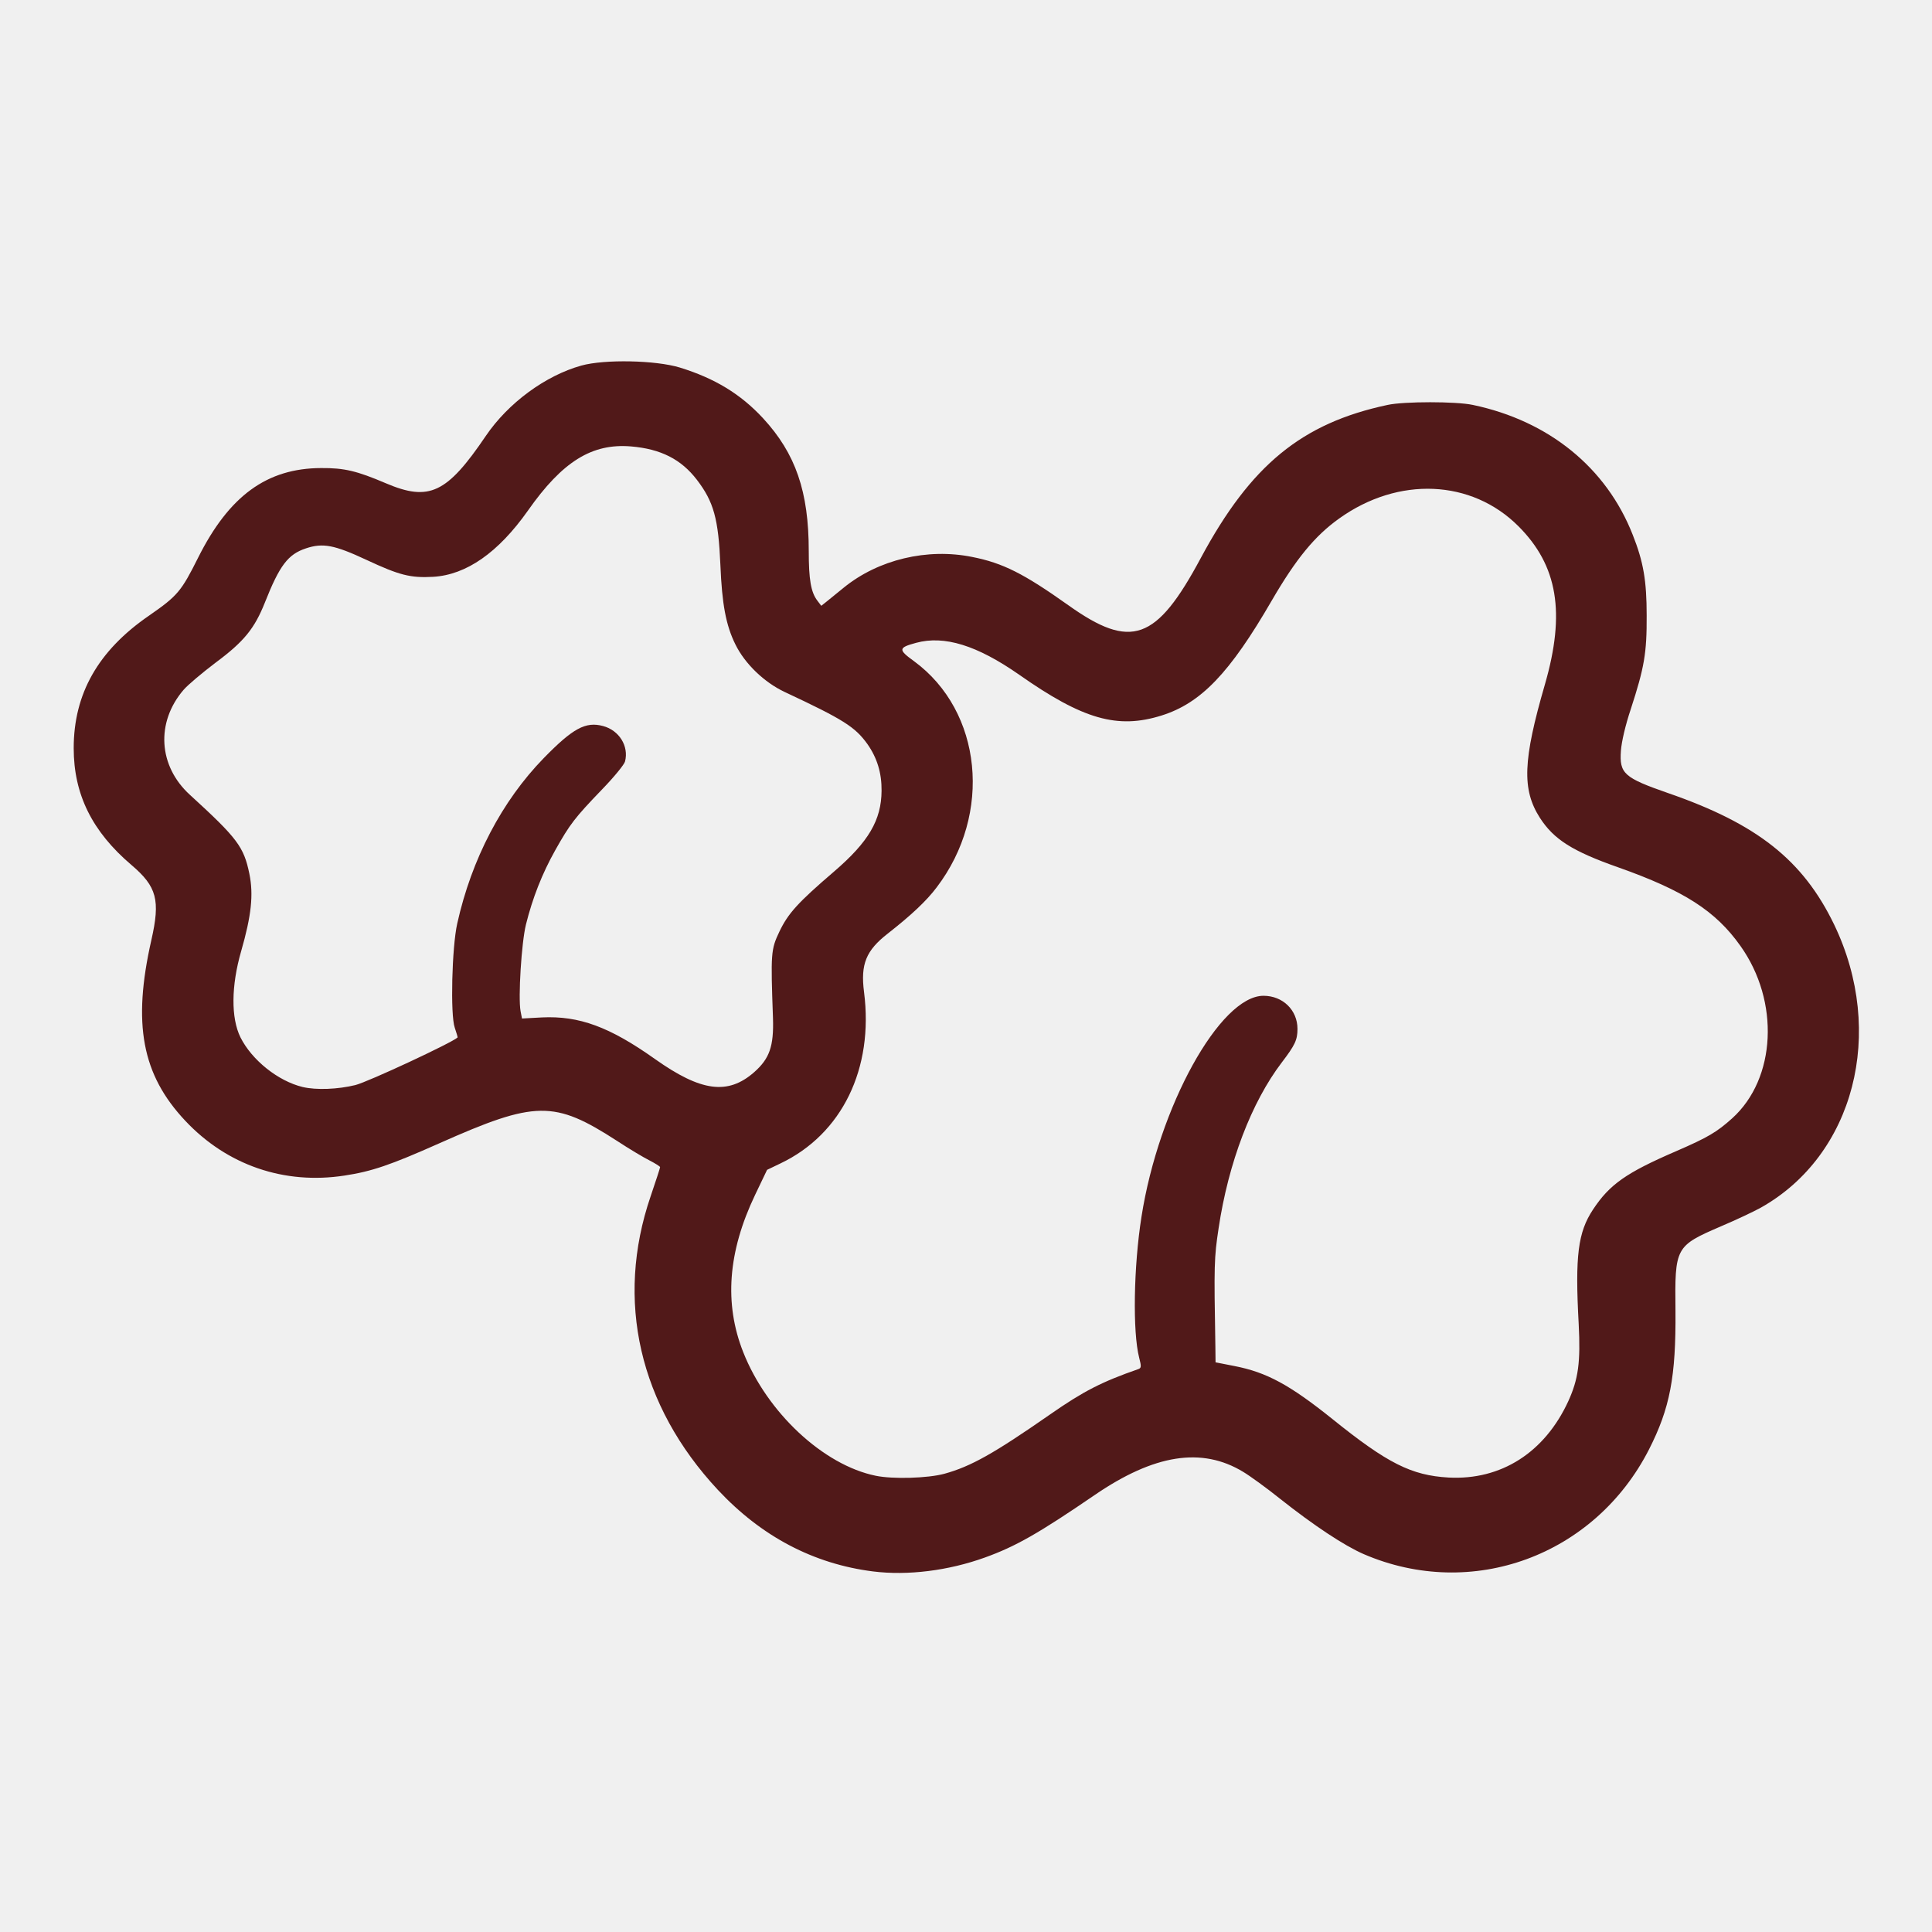
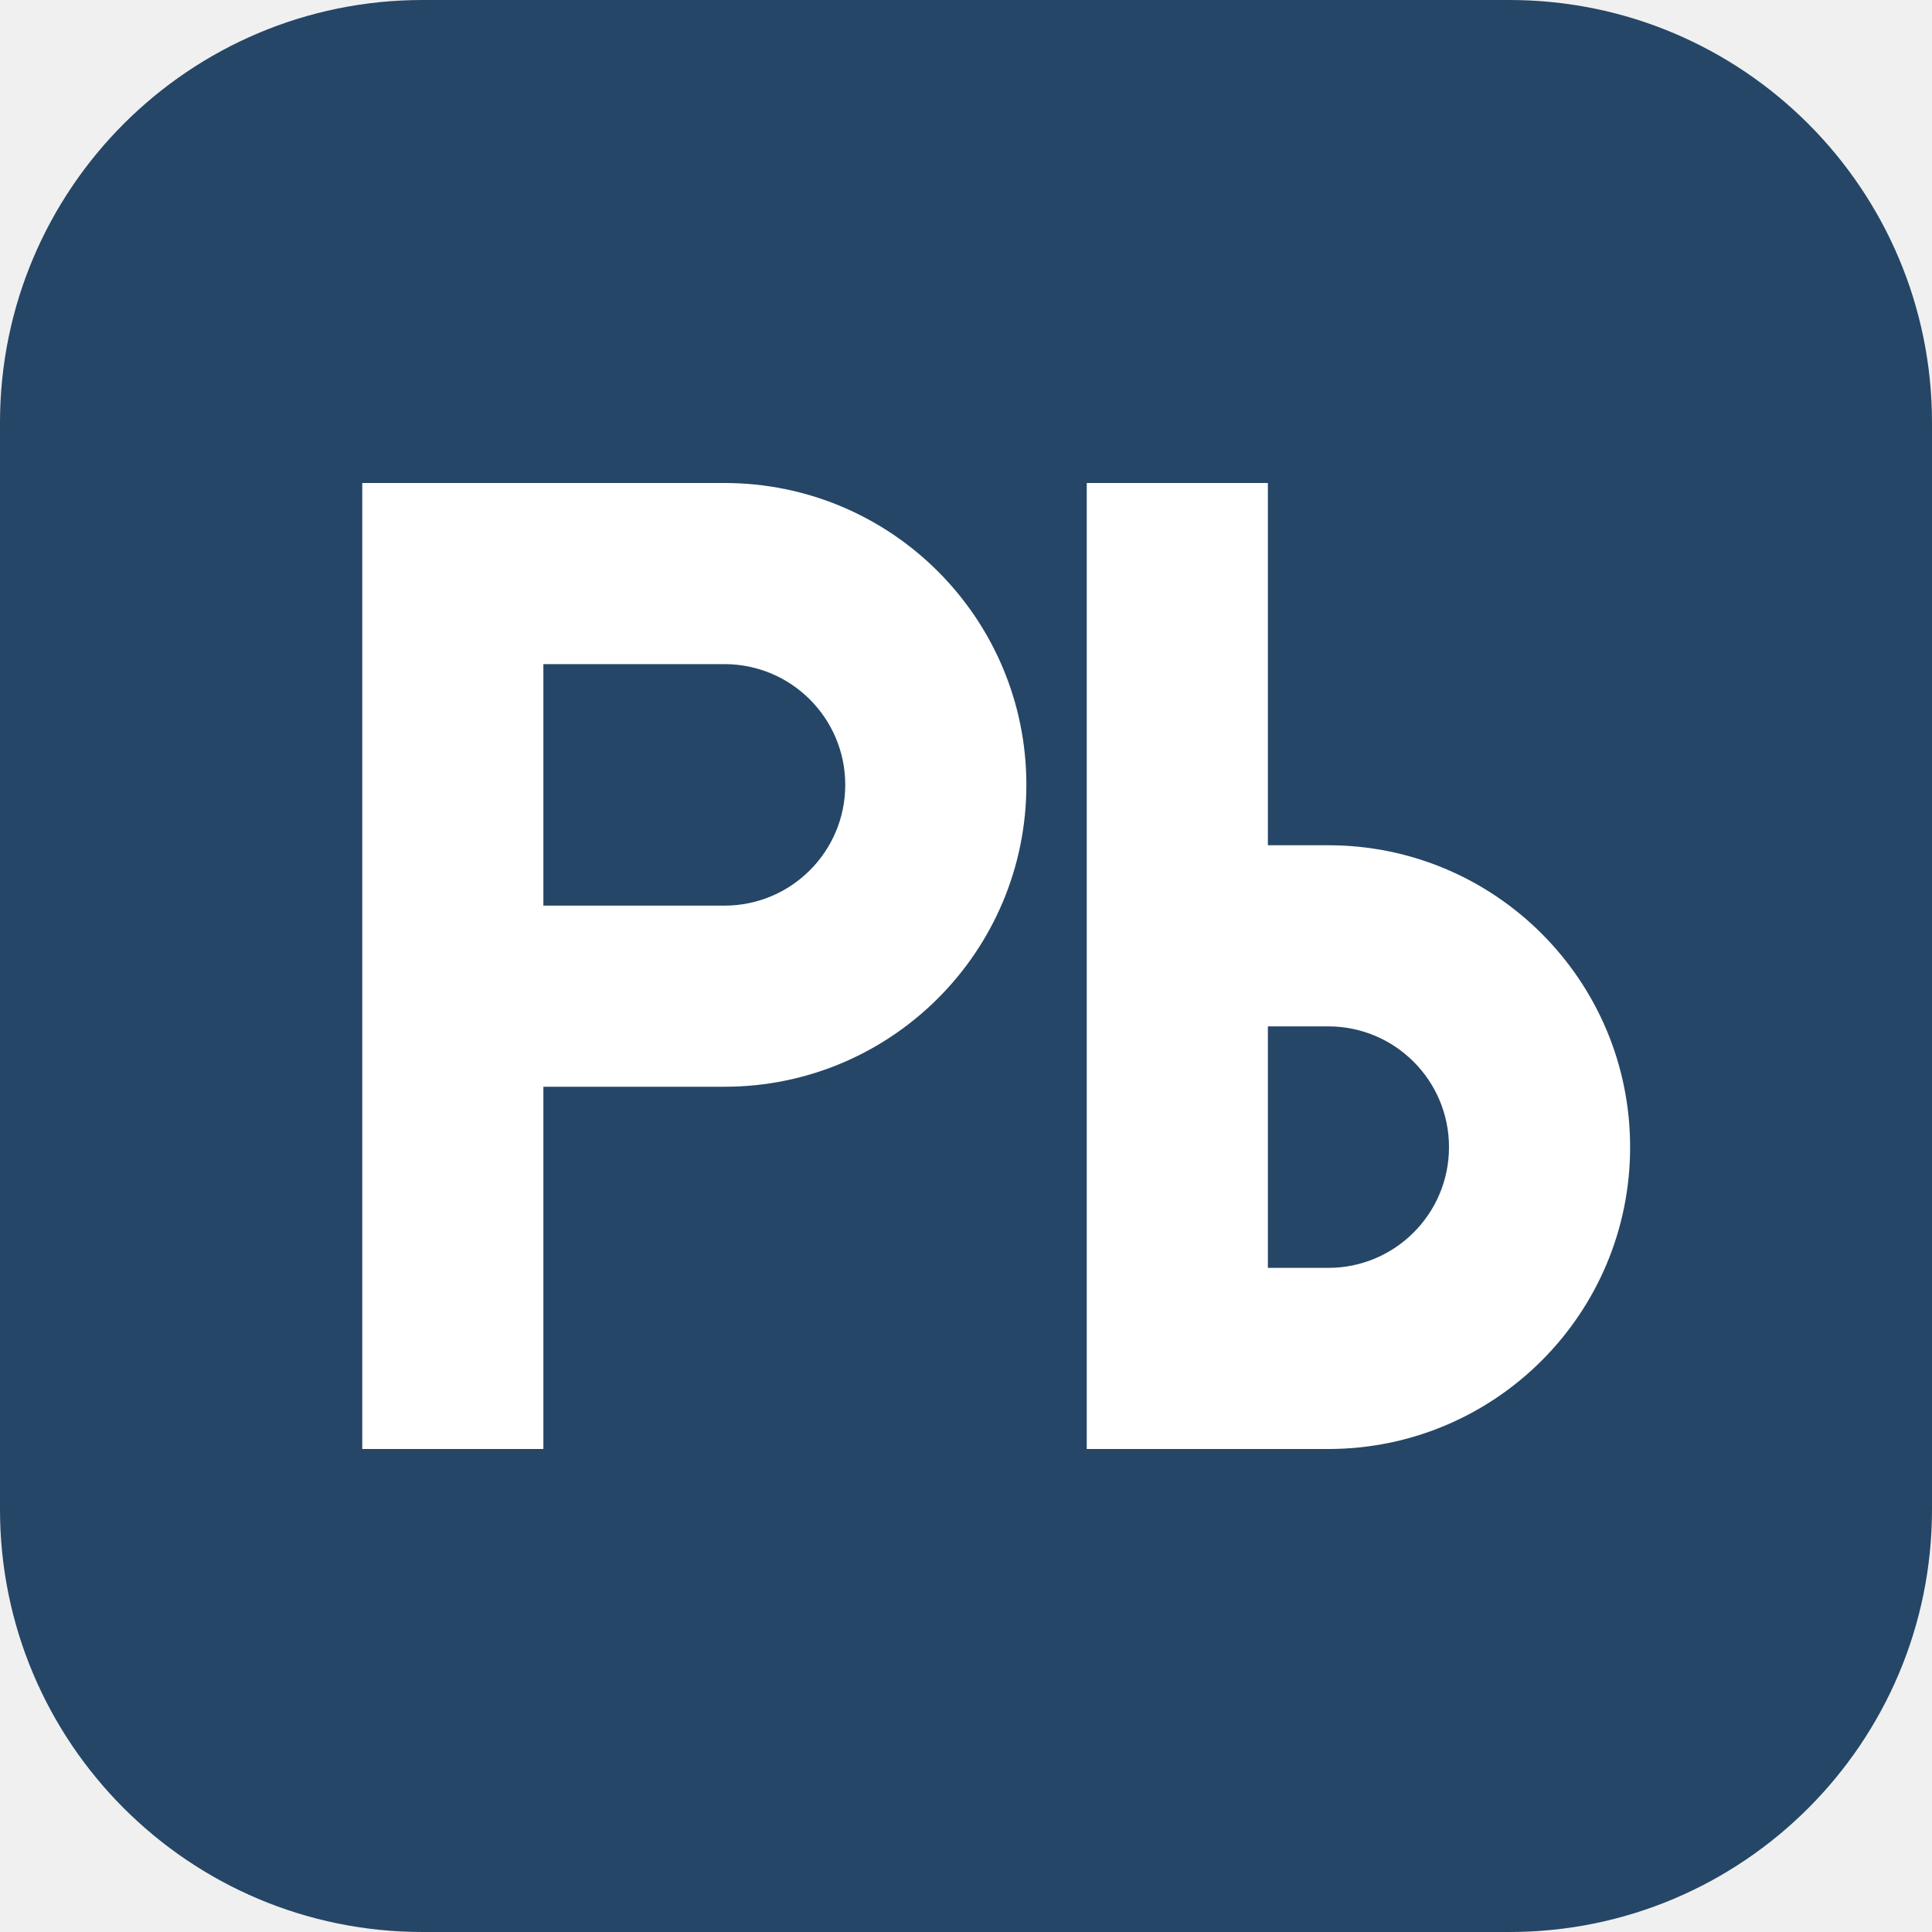
- <svg xmlns="http://www.w3.org/2000/svg" viewBox="0 -160.35 1080 1080">
-   <style>path{fill:#511919}@media(prefers-color-scheme:dark){path{fill:#e2a096}}</style>
-   <path fill="#511919" fill-rule="evenodd" d="M488.1 718.1C454.8 713.9 425.7 698.6 401.3 672.5C357.3 625.3 343.8 566.6 363.7 508.4C366.6 499.9 369 492.5 369 492.1C369 491.7 366.3 490 363 488.3C359.8 486.7 351.6 481.8 344.9 477.4C309.8 454.7 299.4 454.8 245.5 478.8C218.3 490.9 207.8 494.5 192.6 496.8C158.9 502 126.9 491 103.6 466.2C79.3 440.4 74 412 84.6 365.2C89.7 342.8 87.7 335.3 73.5 323.2C51.5 304.5 41.2 283.7 41.2 257.9C41.2 227.5 54.8 203.4 83.3 183.8C99.3 172.7 101.3 170.3 110.8 151.3C128.1 116.8 149.2 101.4 179.5 101.3C192.5 101.2 199.5 102.9 215.7 109.8C239.9 120.1 249.8 115.5 271.6 83.3C284.1 64.9 304.9 49.6 325 44C338 40.4 366.5 41 380 45.1C399.5 51.1 414 59.9 426.5 73.4C444.8 93.2 452.1 114.5 452.1 147.7C452.1 163.6 453.3 170.7 456.9 175.4L459.1 178.3L462 176C463.6 174.7 467.9 171.2 471.6 168.2C491 152.4 518.4 145.9 543.5 151C560.7 154.4 572.3 160.3 597.1 177.9C632.3 203 646.4 198 671.3 151.5C699.2 99.6 727.7 76.2 775.7 66C784.9 64 814 64 823.3 66C865.8 74.9 898 101.1 912.7 138.6C918.7 153.7 920.5 164.3 920.5 183.7C920.6 204.7 919.2 212.8 911.6 236.1C908.6 245.1 906.5 254.1 906.1 259.3C905.2 272.1 907.8 274.4 932.5 283C982.3 300.2 1007.9 320.5 1025.3 356.5C1054.3 416.8 1036.5 485.5 984.2 514.8C980.6 516.8 970.7 521.5 962.2 525.1C936.5 536.2 936.2 536.7 936.6 572.4C936.9 609.3 933.5 626.9 921.8 649.9C891.4 709.4 822.8 734.5 762.3 708.4C751.3 703.6 734.3 692.3 715.6 677.5C708 671.4 698.6 664.6 694.9 662.4C671.8 648.4 645.2 652.6 611.9 675.4C580.6 696.8 567.8 704.1 550.6 710.3C530.1 717.7 507.4 720.5 488.1 718.1ZM527.9 663.5C542.8 659.4 555.7 652.1 586.9 630.4C605.7 617.3 615.9 612.1 636.3 605C638 604.4 638.1 603.6 636.8 598.6C633.1 584.2 633.7 547.7 638.1 519.8C647.7 458.4 682 396.3 706.3 396.3C717.1 396.3 725.3 404.3 725.3 414.8C725.3 421 723.9 423.9 716.5 433.6C699.6 455.8 686.7 489.5 681.2 526.3C678.7 542.8 678.6 546.6 679.4 592.3L679.5 601.2L690.2 603.3C708.1 606.8 721 613.8 744.7 632.8C775.6 657.7 789 664.4 809.7 665.6C839.1 667.2 863.5 651.6 876.7 622.9C882.3 610.6 883.6 601.1 882.5 579.8C880.4 541.6 882.1 528.5 890.5 515.8C899.8 501.7 909.1 495.2 936.9 483.2C954.9 475.4 959.7 472.5 968.3 464.8C992.9 442.6 995 399.4 972.9 368.4C959 348.8 941.3 337.5 904.6 324.5C879 315.5 868.6 308.9 860.8 296.8C850.7 281 851.3 264.7 863.6 222.3C875.2 182.2 870.8 155.8 848.8 133.8C822.6 107.6 781.7 105.8 748.6 129.5C735 139.2 724.5 152 710.9 175.4C687.4 216 671.3 232.7 649.4 239.6C624.7 247.4 605.3 241.8 569.7 216.8C546.2 200.4 527.9 194.7 512.1 199C502.1 201.7 502 202.8 511 209.3C549.1 237.3 554.9 294.6 523.6 335.7C517.9 343.3 509.2 351.4 496.3 361.5C484.1 371 481 378.6 483 394.2C488.5 437 470.7 473.6 436.3 490L428.8 493.6L422.1 507.6C406.9 539.4 404.7 568.4 415.5 595.6C428.8 629.2 460.2 658.6 489.5 664.6C499.1 666.6 518.7 666 527.9 663.5ZM198.7 446.2C205.8 444.4 252.6 422.6 255.8 419.6C255.9 419.5 255.2 417 254.2 414.1C251.7 407 252.6 369.2 255.6 355.9C263.6 319.9 280.6 287.4 304 263.4C320.3 246.7 327.4 242.9 337.1 245.5C346.1 247.9 351.6 256.7 349.4 265.3C349 267 343.2 274.1 336.5 281C321.3 296.8 318.6 300.3 310.4 314.9C303.1 327.9 297.7 341.6 294 356.5C291.5 366.6 289.6 397.3 291 404.9L291.8 409L302.9 408.4C323.7 407.4 340.7 413.6 366.2 431.7C391.9 449.9 406.9 451.9 421.6 439C430.2 431.4 432.6 424.5 432.1 408.8C430.8 372.4 430.9 370.5 435.7 360.4C440.6 350.2 445.9 344.3 466.3 326.8C485.5 310.3 492.7 298.1 492.8 281.7C492.9 271.7 490.3 263.3 484.9 255.6C478 246 471.6 241.9 438.7 226.5C427.2 221.1 416.4 210.7 411.1 199.9C405.8 189.2 403.6 177.4 402.7 155.4C401.6 129.7 399 120.2 389.6 107.9C380.8 96.4 369.4 90.6 352.7 89.2C330.9 87.4 314.4 97.6 295.1 125.1C278.5 148.6 260.7 161 242.1 162.1C229.4 162.8 223.2 161.2 204.8 152.6C187 144.3 180.5 143 171 146.2C161 149.5 156.3 155.7 148.1 176.4C142.3 191 136.4 198.3 120.5 210.1C113.1 215.7 105 222.5 102.6 225.3C87 243.5 88.5 267.9 106.2 284C132.7 308.2 136.3 313 139.4 328.1C141.8 339.8 140.5 351.6 134.8 371.4C129.2 390.8 129.1 408.7 134.4 419.5C140.8 432.3 155.5 444 169.2 447.3C176.9 449.1 188.9 448.6 198.7 446.2Z" />
+ <svg xmlns="http://www.w3.org/2000/svg" viewBox="0 0 32 32">
+   <rect width="32" height="32" rx="7" fill="#254666" />
+   <path fill="#fff" fill-rule="evenodd" d="M6 8h6a5 5 0 0 1 0 10H9v6H6V8Zm3 3v4h3a2 2 0 0 0 0-4H9Zm9-3h3v6h1a5 5 0 0 1 0 10h-4V8Zm3 9v4h1a2 2 0 0 0 0-4h-1Z" />
</svg>
